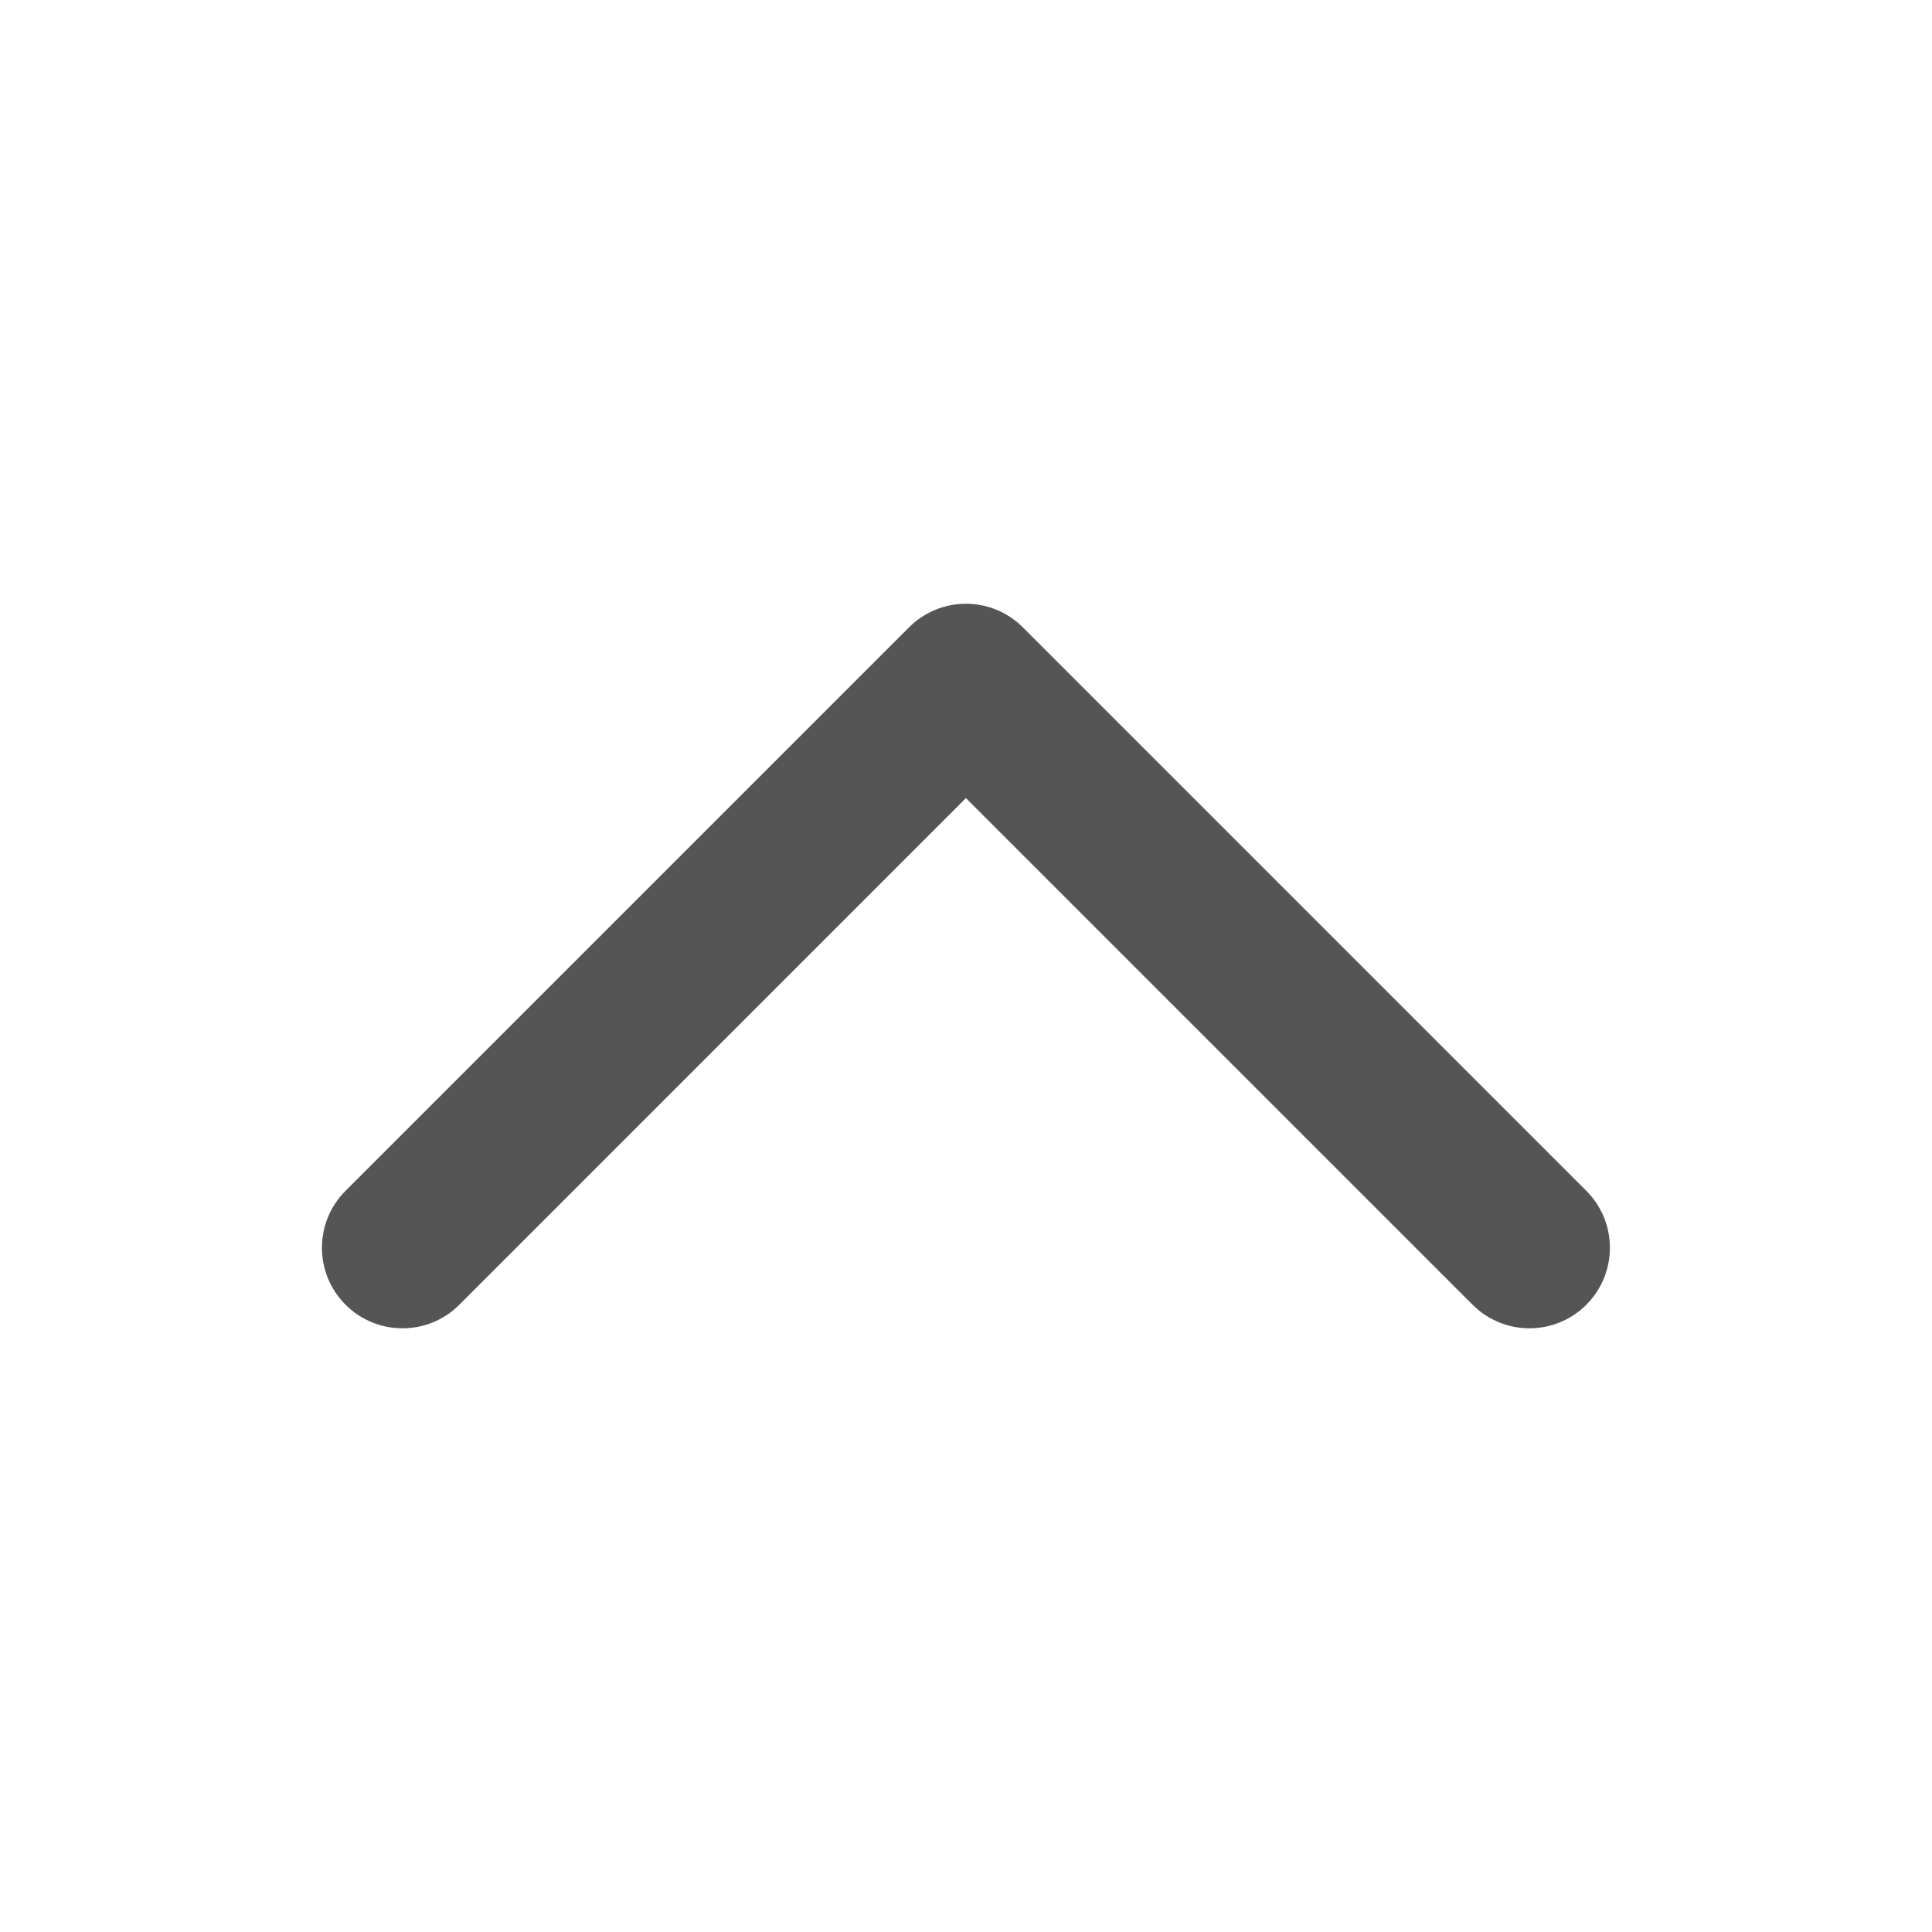
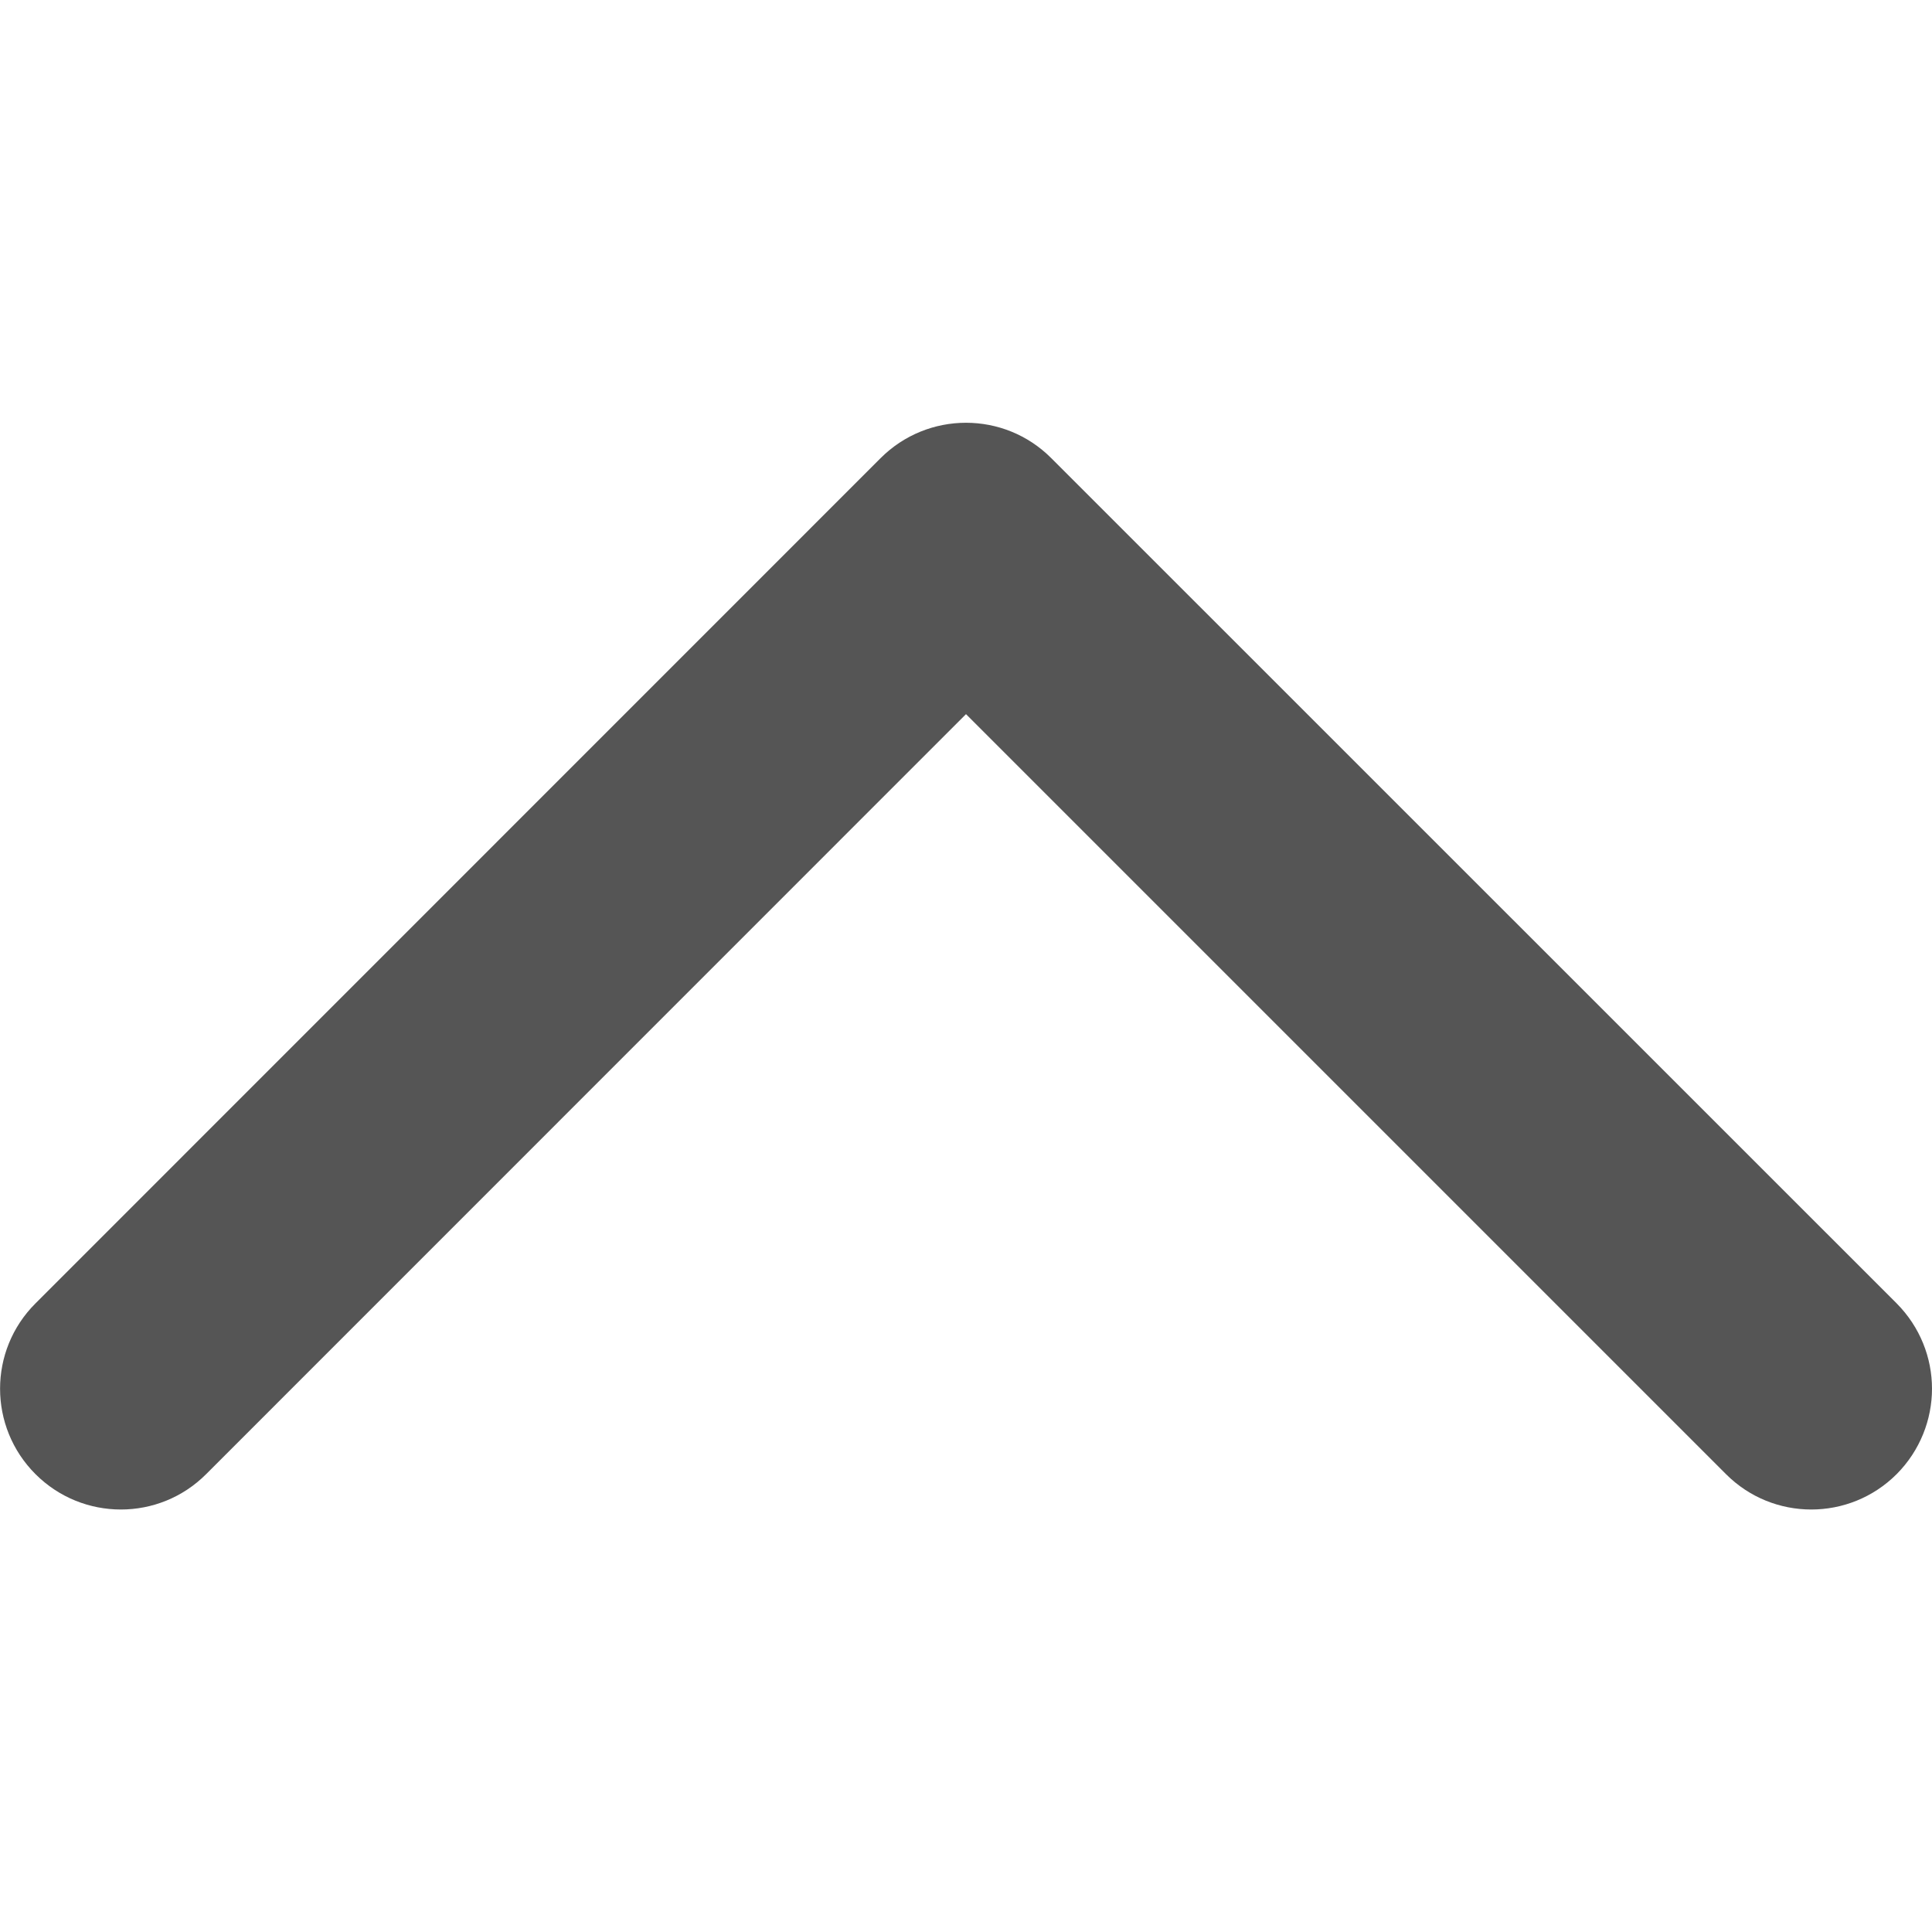
- <svg xmlns="http://www.w3.org/2000/svg" version="1.1" width="32" height="32" viewBox="0 0 32 32">
-   <path d="M26.276 21.61c-0.521 0.521-1.365 0.521-1.886 0l-8.391-8.391-8.39 8.391c-0.521 0.521-1.365 0.521-1.886 0s-0.521-1.365 0-1.886l9.333-9.333c0.521-0.521 1.365-0.521 1.886 0l9.333 9.333c0.26 0.26 0.39 0.602 0.39 0.943s-0.13 0.683-0.39 0.943z" fill="#555555" />
+ <svg xmlns="http://www.w3.org/2000/svg" version="1.1" id="Layer_1" x="0px" y="0px" width="14px" height="14px" viewBox="8.999 9 14 14" enable-background="new 8.999 9 14 14" xml:space="preserve">
+   <path fill="#555555" d="M22.743,19.682c-0.342,0.342-0.896,0.342-1.237,0l-5.507-5.507l-5.506,5.507  c-0.341,0.342-0.895,0.342-1.237,0c-0.342-0.342-0.342-0.896,0-1.237l6.124-6.125c0.342-0.342,0.896-0.342,1.237,0l6.126,6.125  c0.17,0.171,0.256,0.395,0.256,0.618S22.913,19.511,22.743,19.682L22.743,19.682z" />
</svg>
